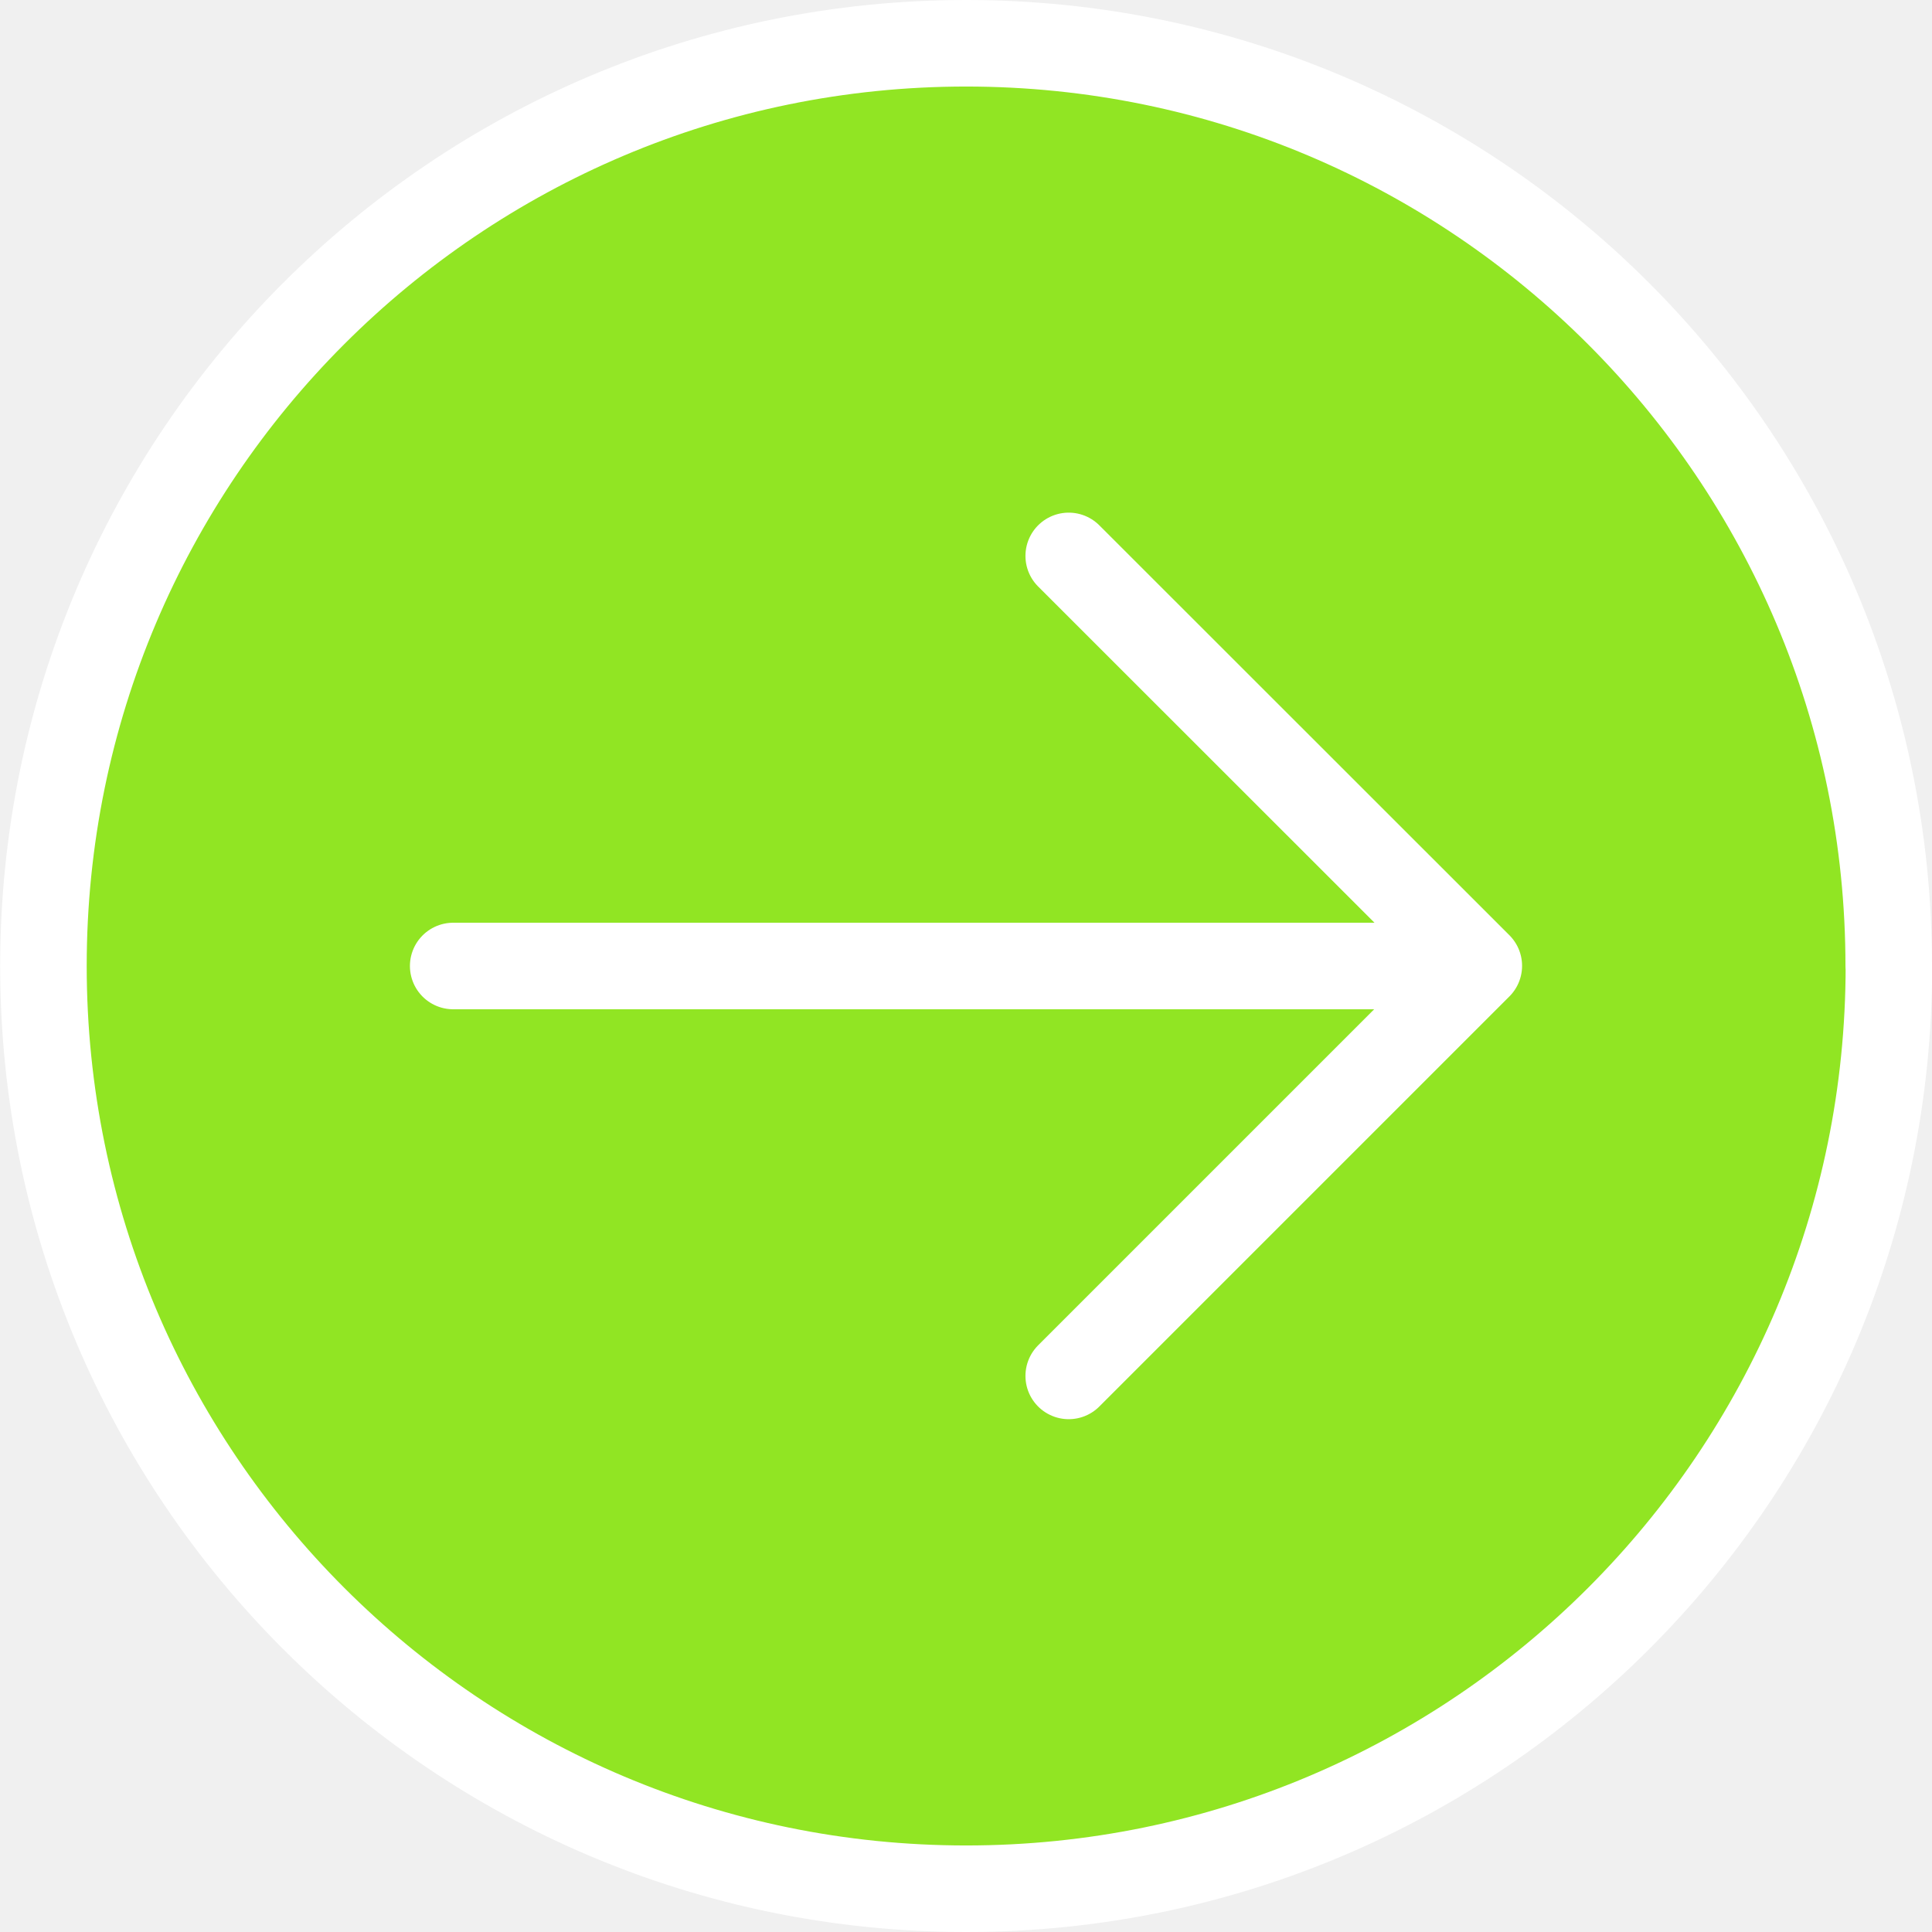
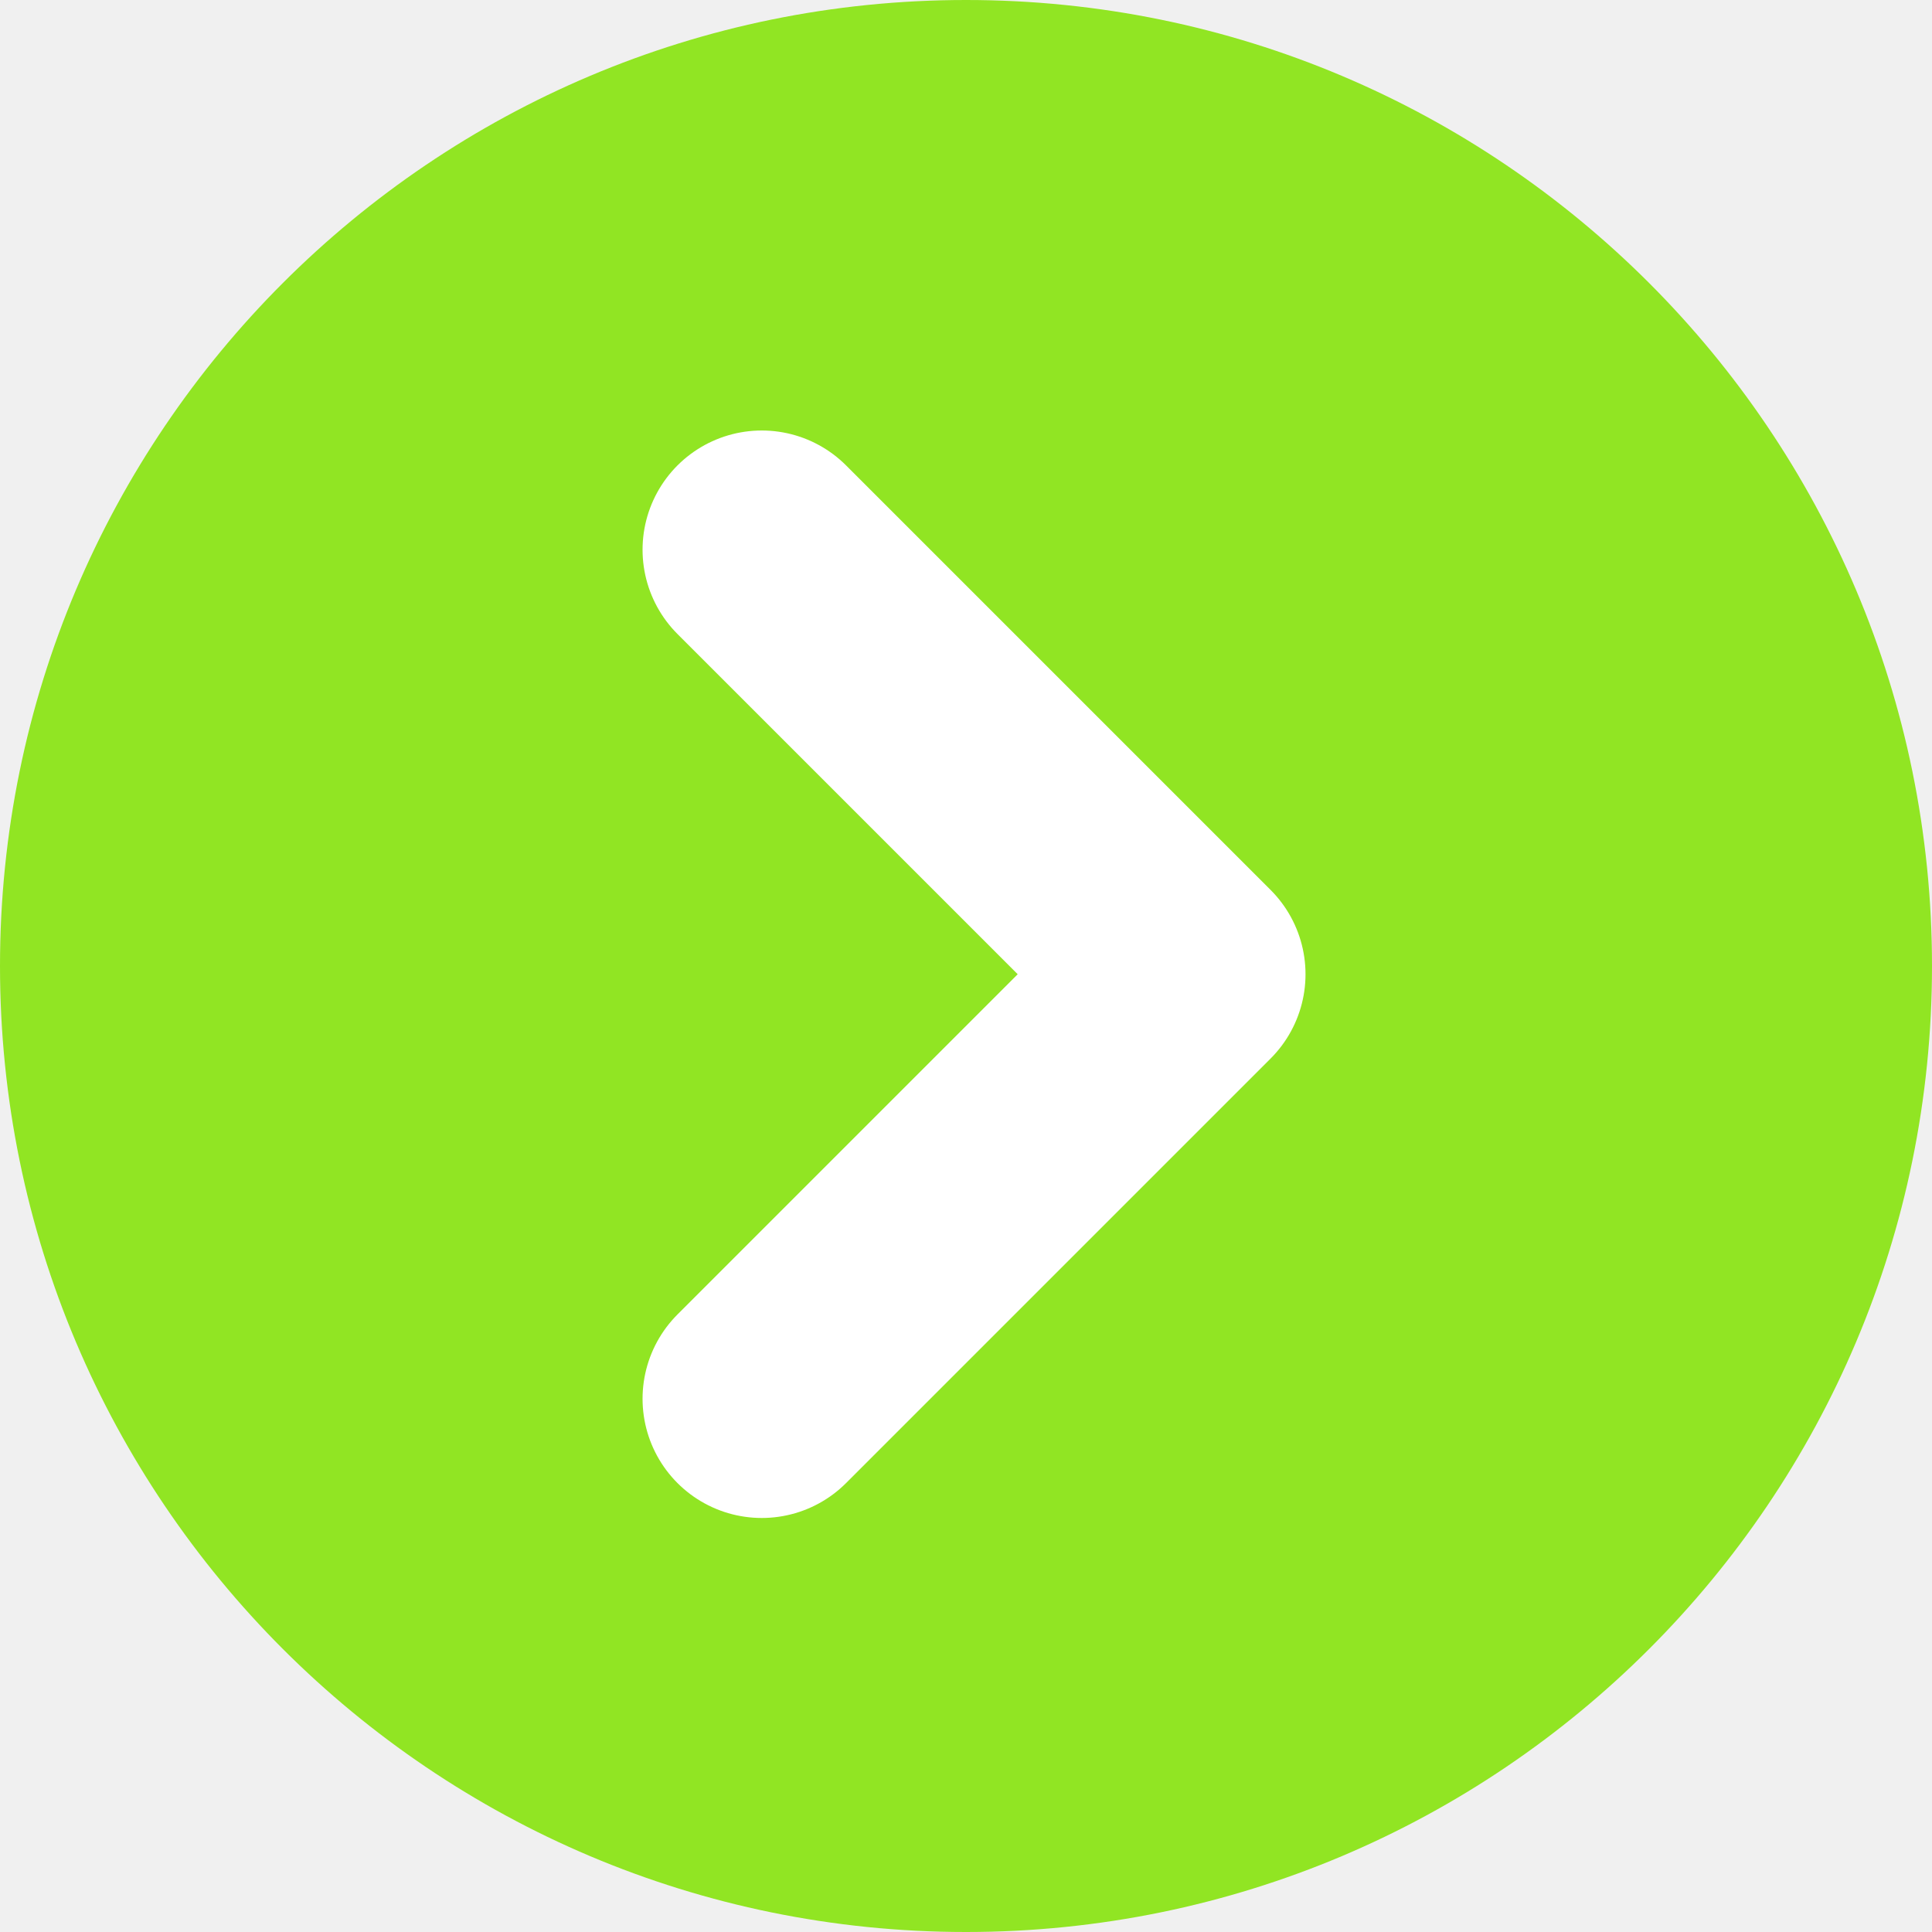
- <svg xmlns="http://www.w3.org/2000/svg" width="44.652" height="44.652" viewBox="0 0 44.652 44.652">
-   <path id="Path_37" data-name="Path 37" d="M57.174,45.326h-23.7m23.7,0L47.7,54.8m9.478-9.478L47.7,35.848m18.956,9.478A21.326,21.326,0,1,1,45.326,24,21.326,21.326,0,0,1,66.652,45.326Z" transform="translate(-23 -23)" fill="#91e523" stroke="#fff" stroke-linecap="round" stroke-linejoin="round" stroke-width="2" />
+ <svg xmlns="http://www.w3.org/2000/svg" width="16.206" height="16.206" viewBox="0 0 16.206 16.206">
+   <g id="Group_808" data-name="Group 808" transform="translate(0)">
+     <ellipse id="Ellipse_110" data-name="Ellipse 110" cx="8.103" cy="8.103" rx="8.103" ry="8.103" transform="translate(0 0)" fill="#91e523" />
+     <path id="Path_5068" data-name="Path 5068" d="M-2335,2162l3.561,3.561-3.561,3.561" transform="translate(2341.39 -2157.389)" fill="none" stroke="#fff" stroke-linecap="round" stroke-linejoin="round" stroke-width="2" />
+   </g>
</svg>
